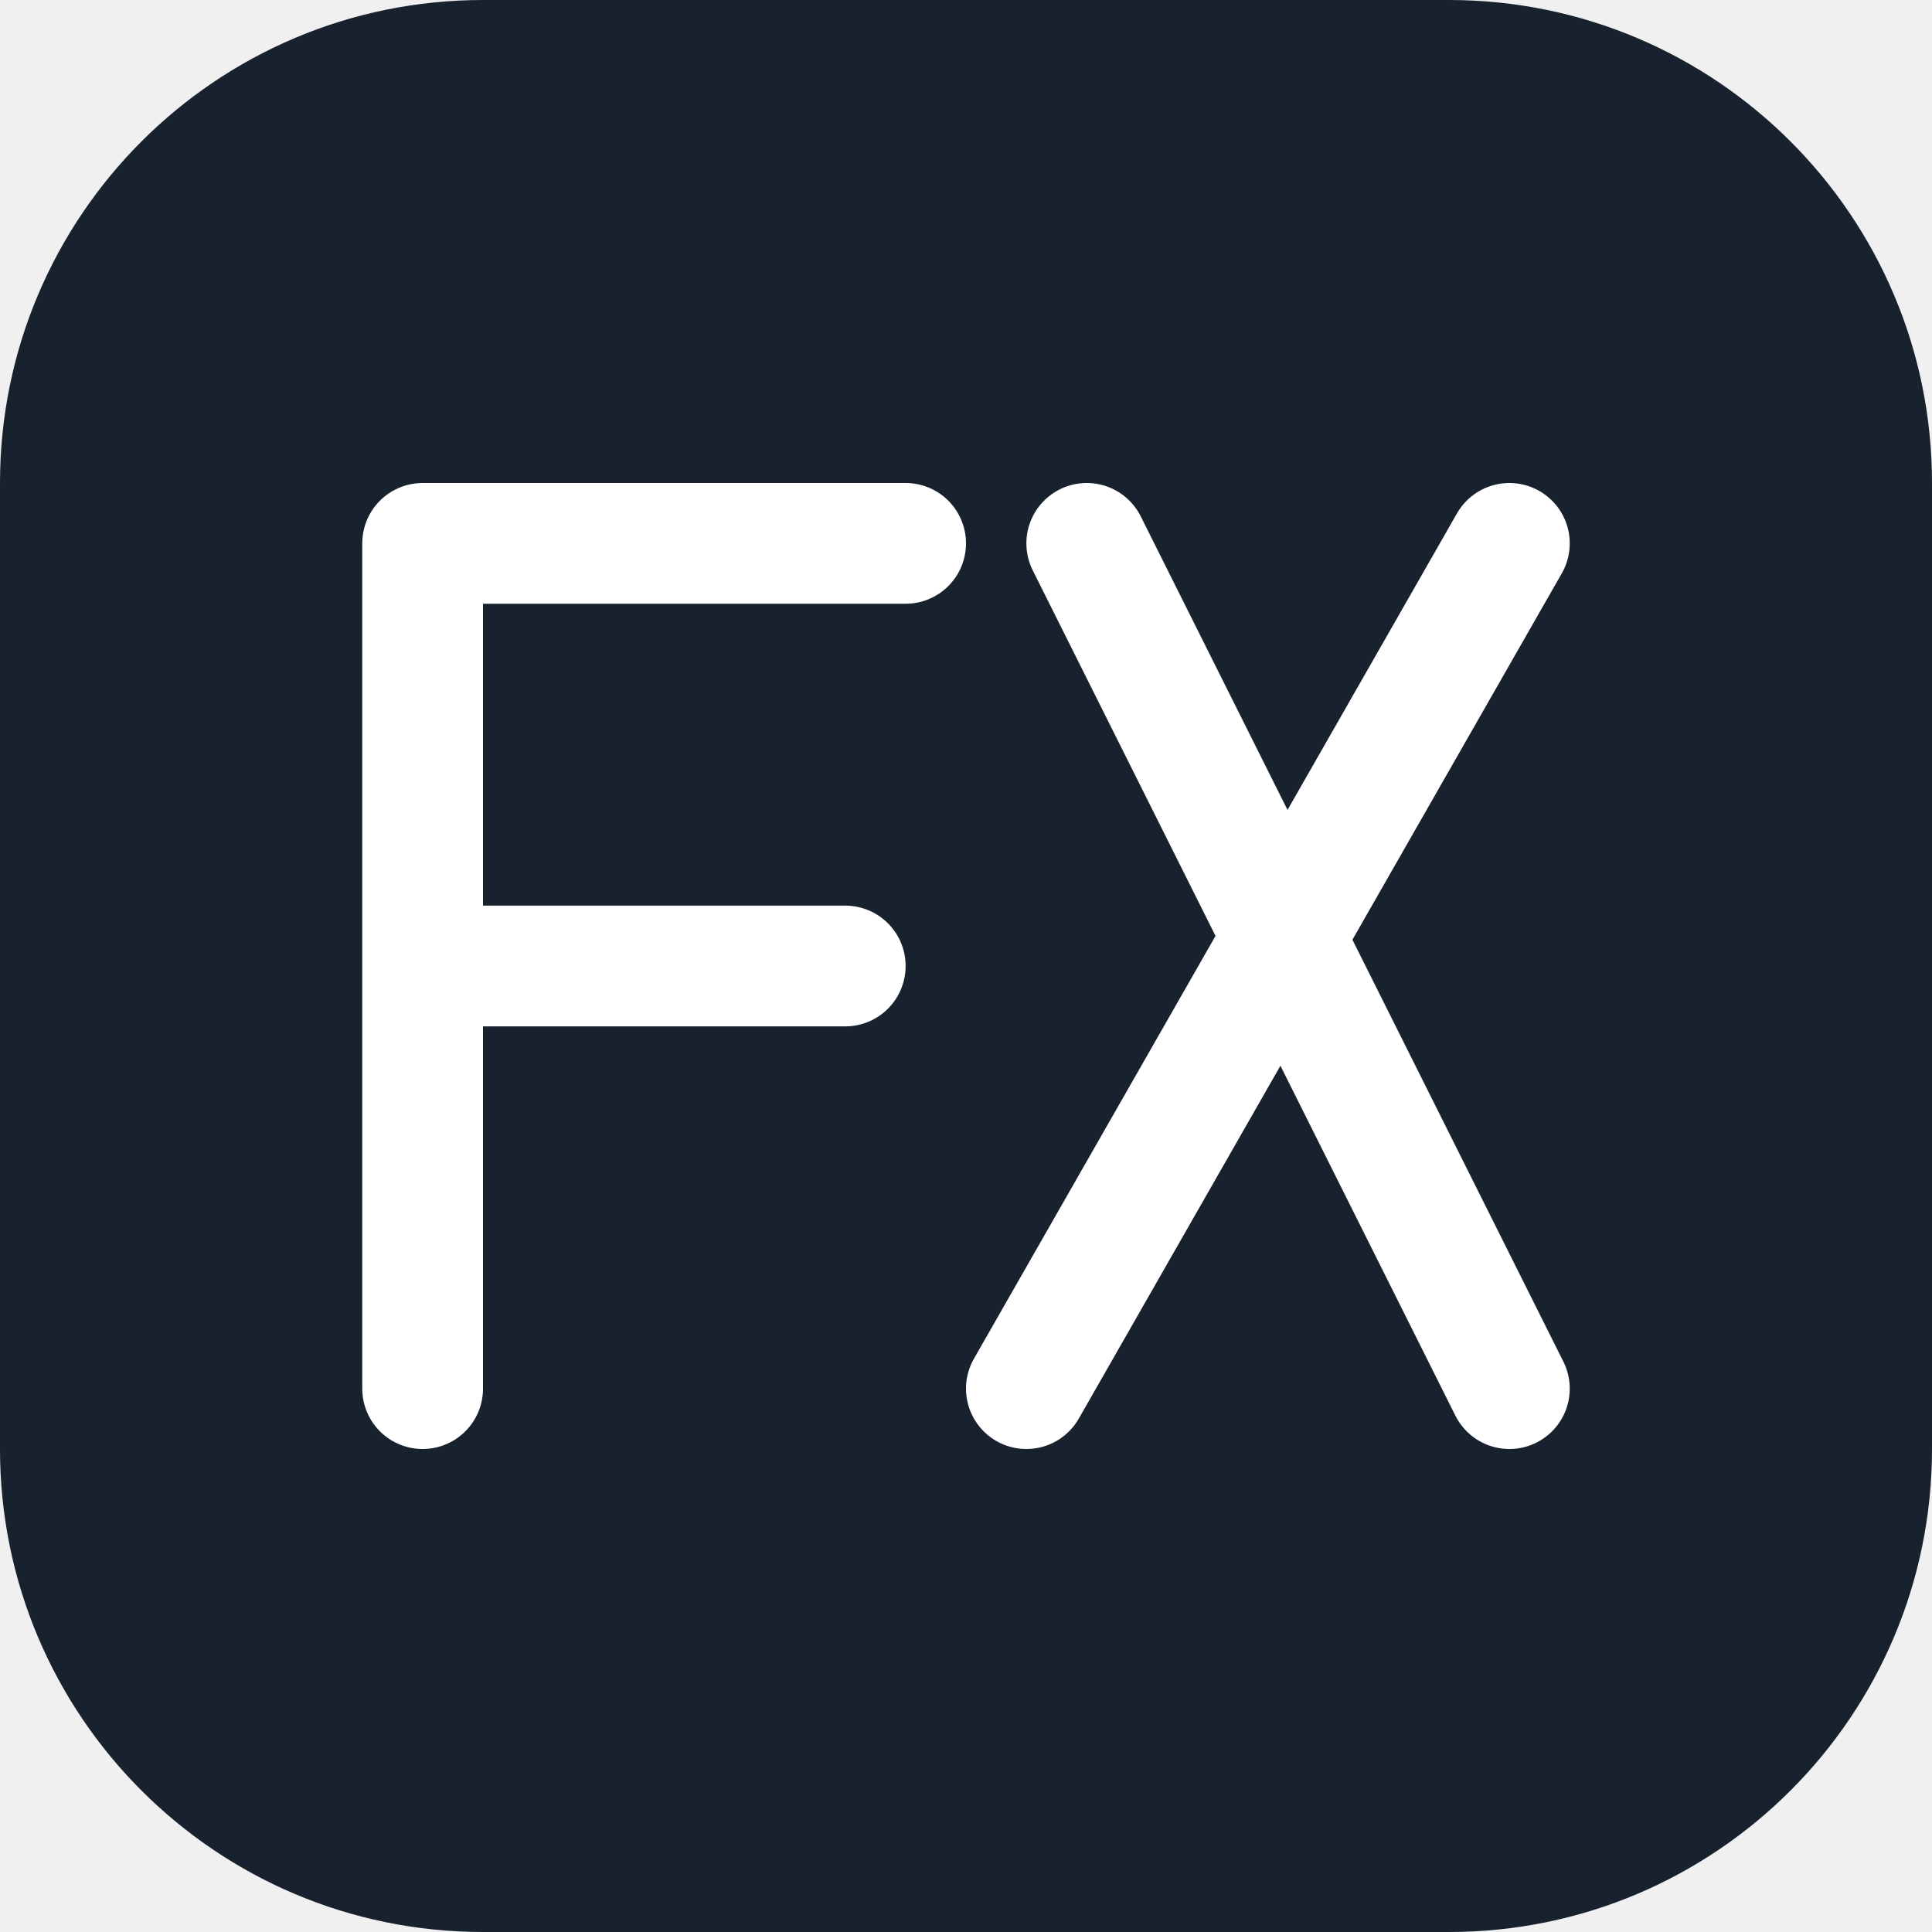
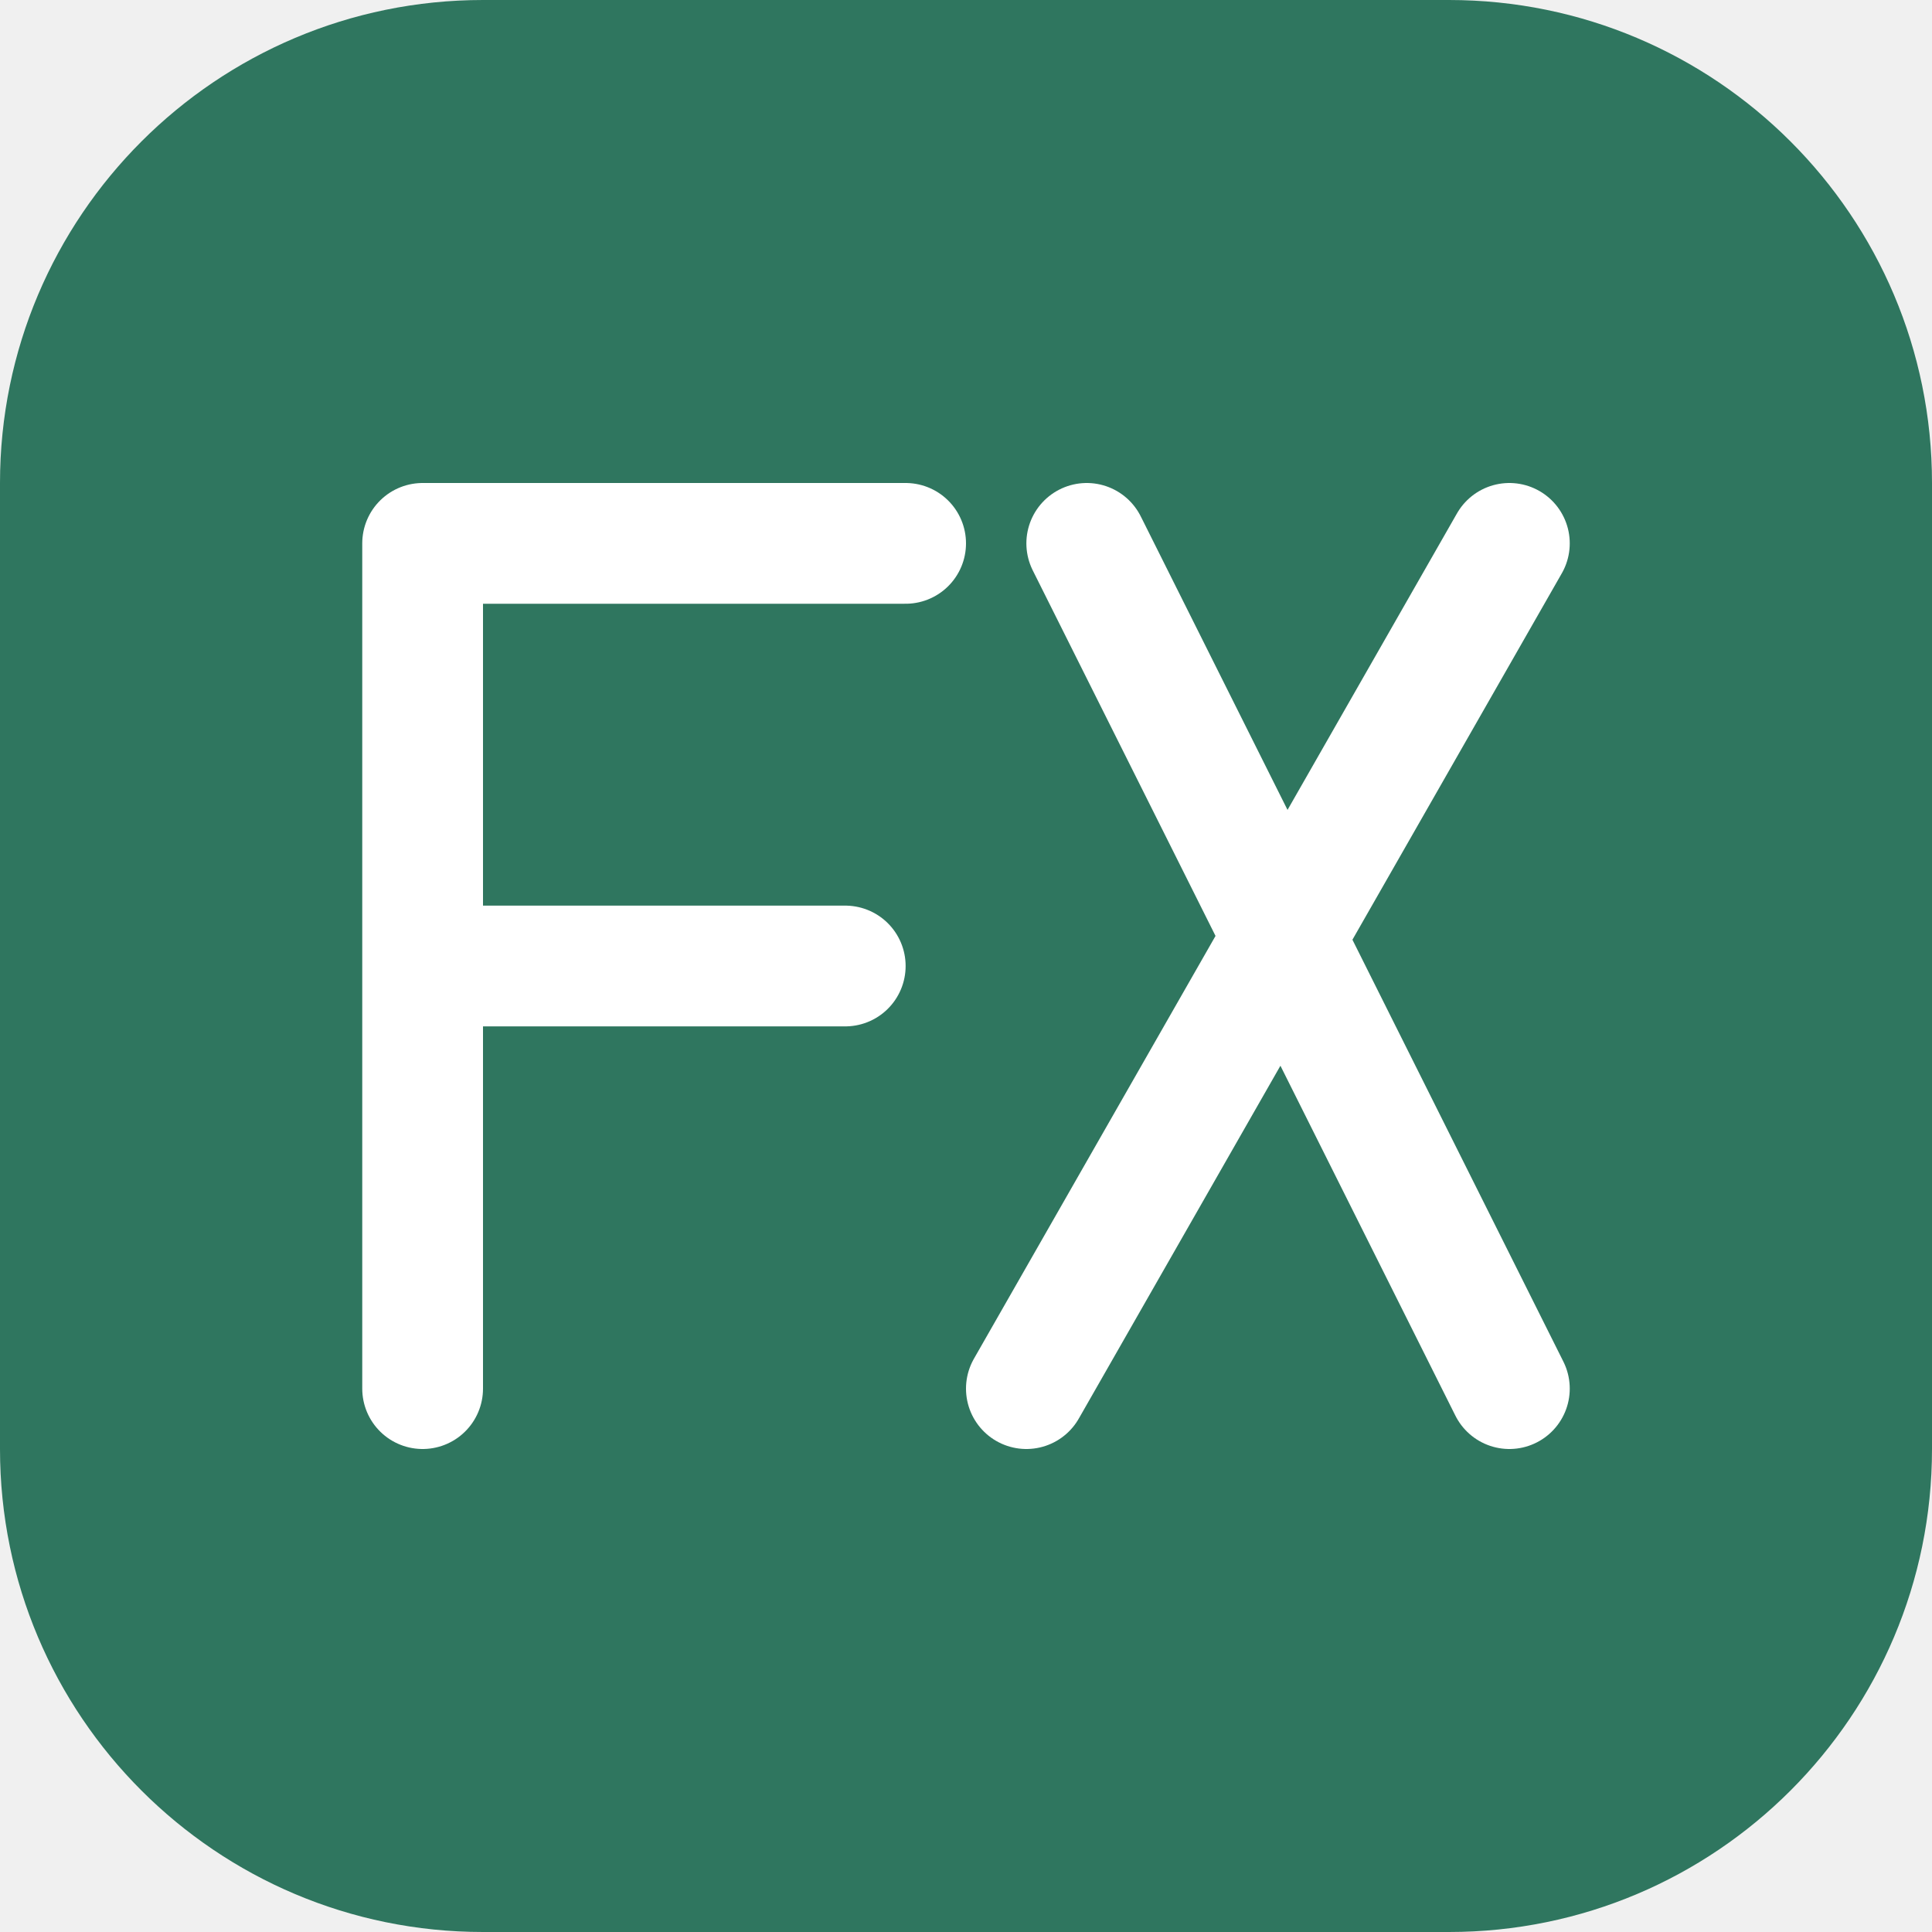
<svg xmlns="http://www.w3.org/2000/svg" viewBox="0 0 32 32">
-   <rect width="32" height="32" rx="8" fill="#18212e" />
+   <rect width="32" height="32" rx="8" fill="#2f765f" />
  <path d="M7 23V9h8M7 16h7M17 23l8-14M18 9l7 14" fill="none" stroke="#fff" stroke-width="2" stroke-linecap="round" stroke-linejoin="round" />
</svg>
